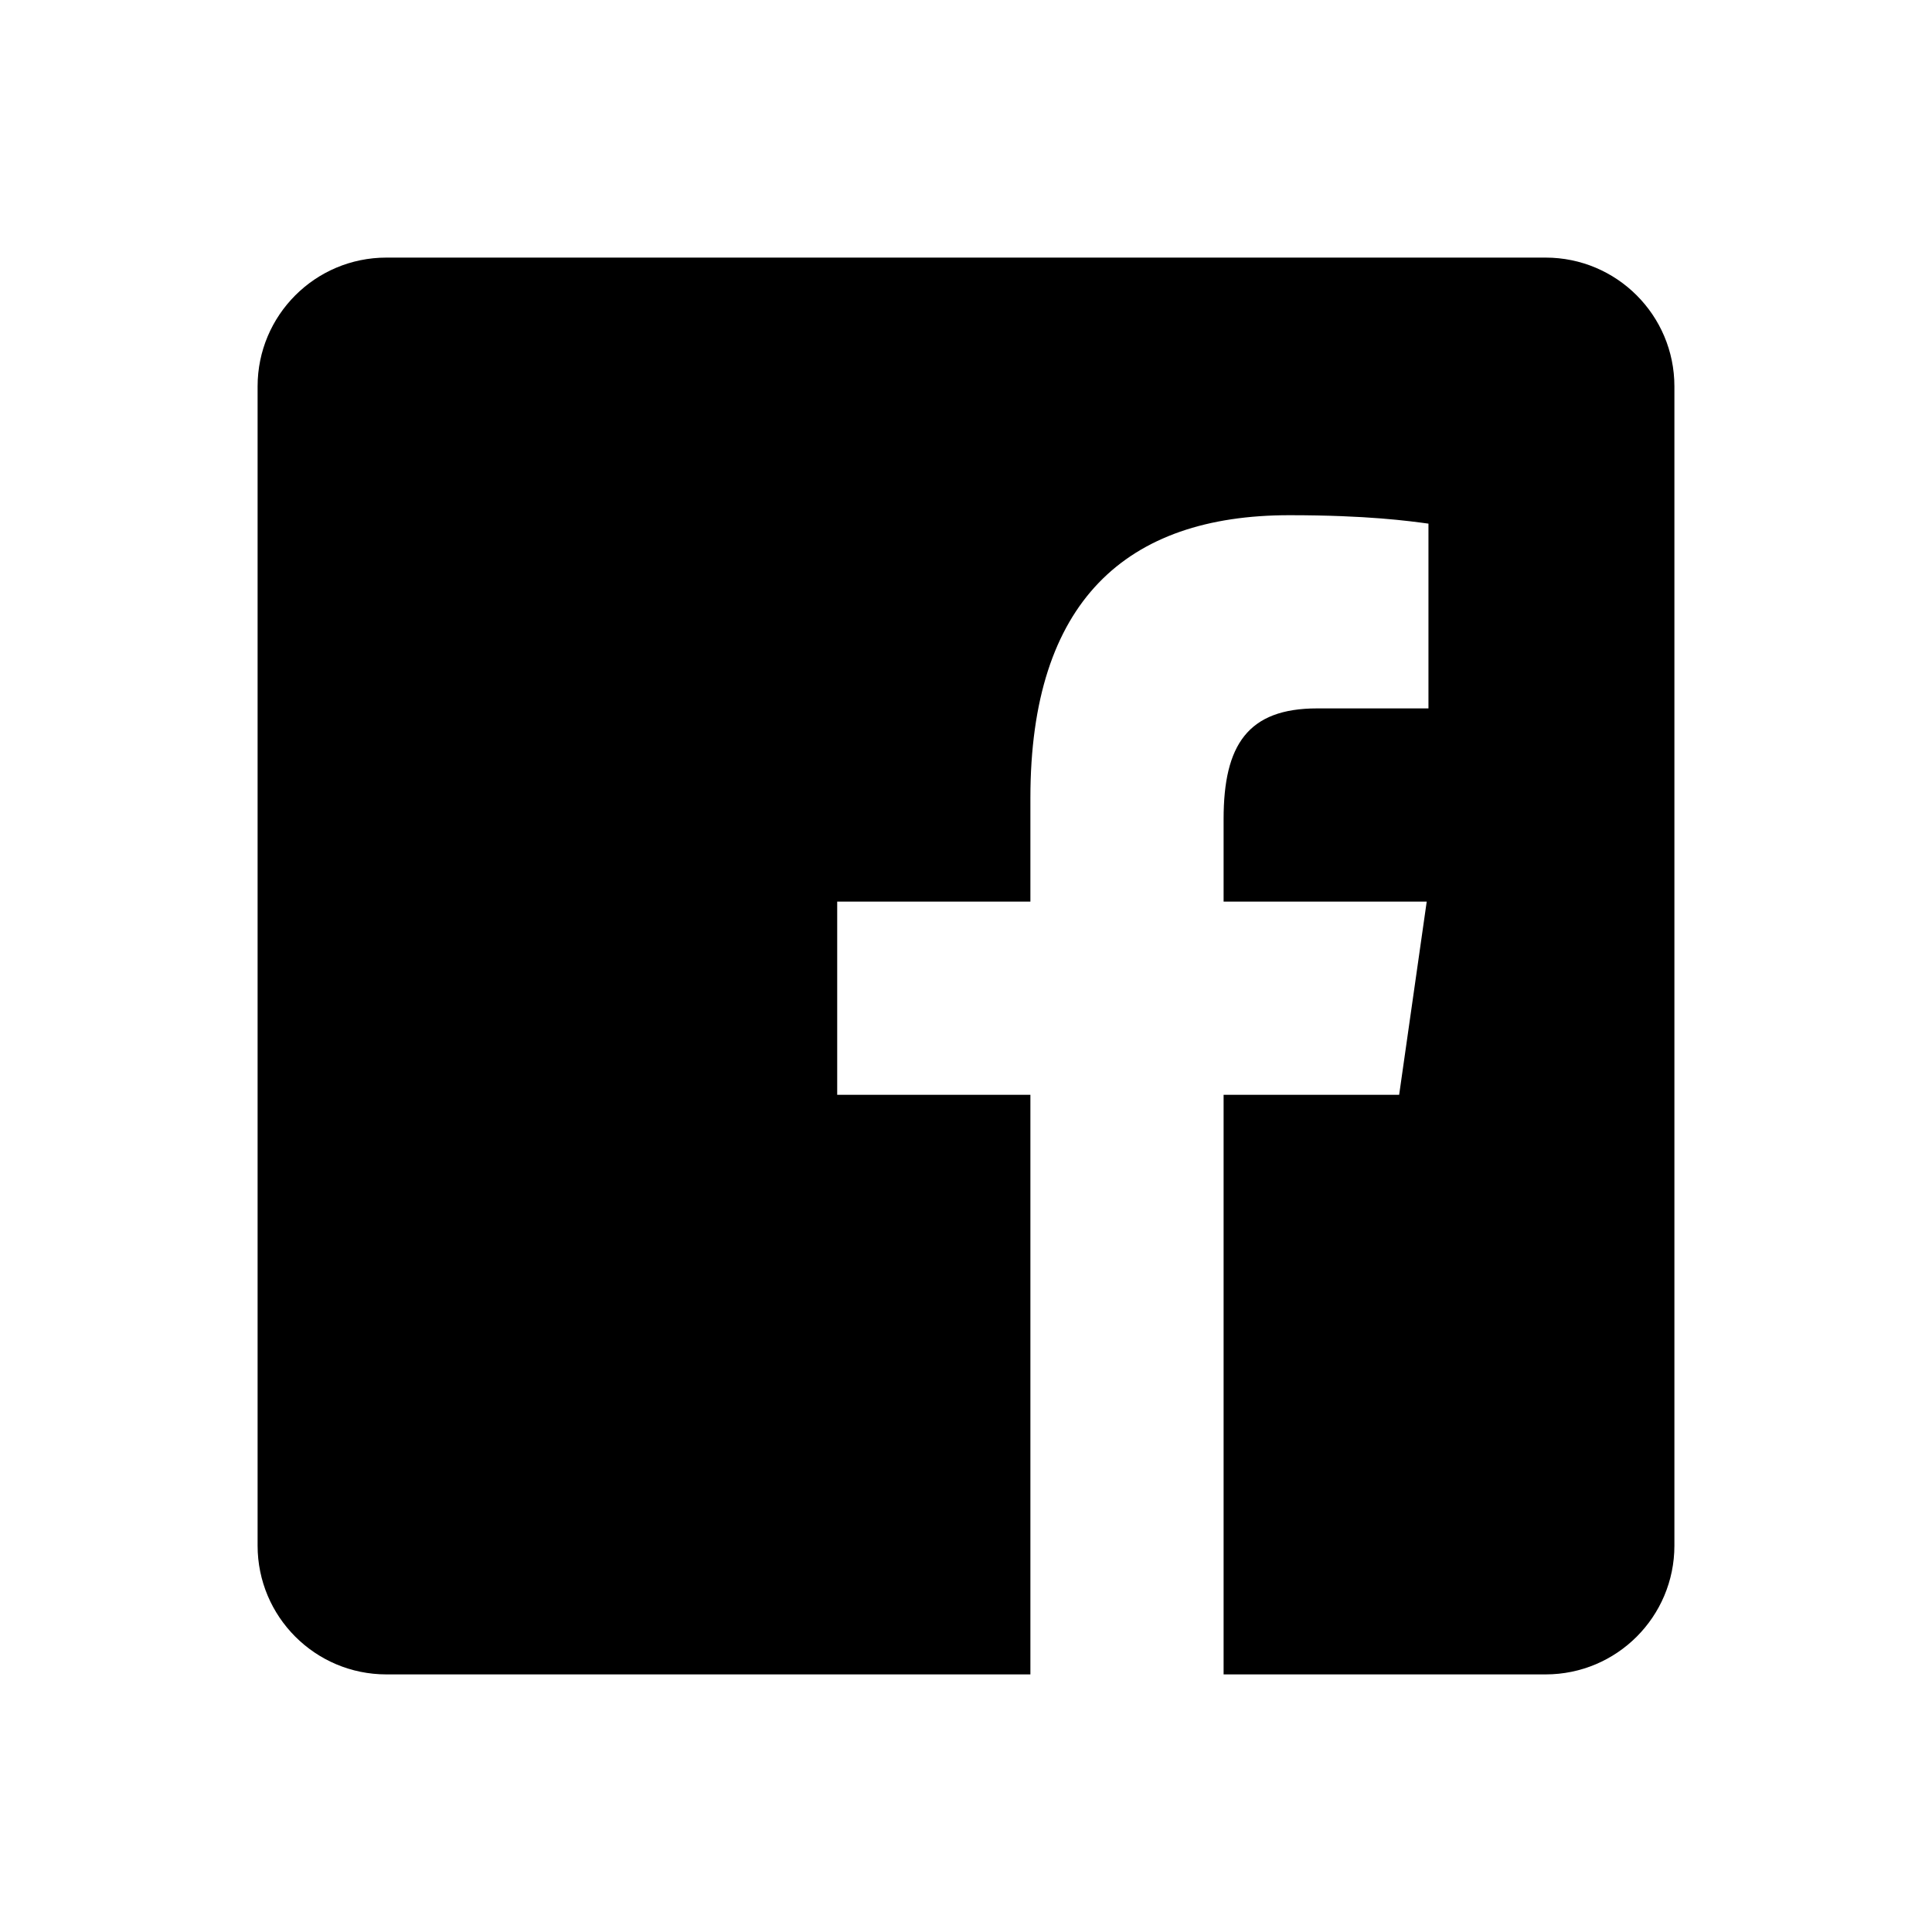
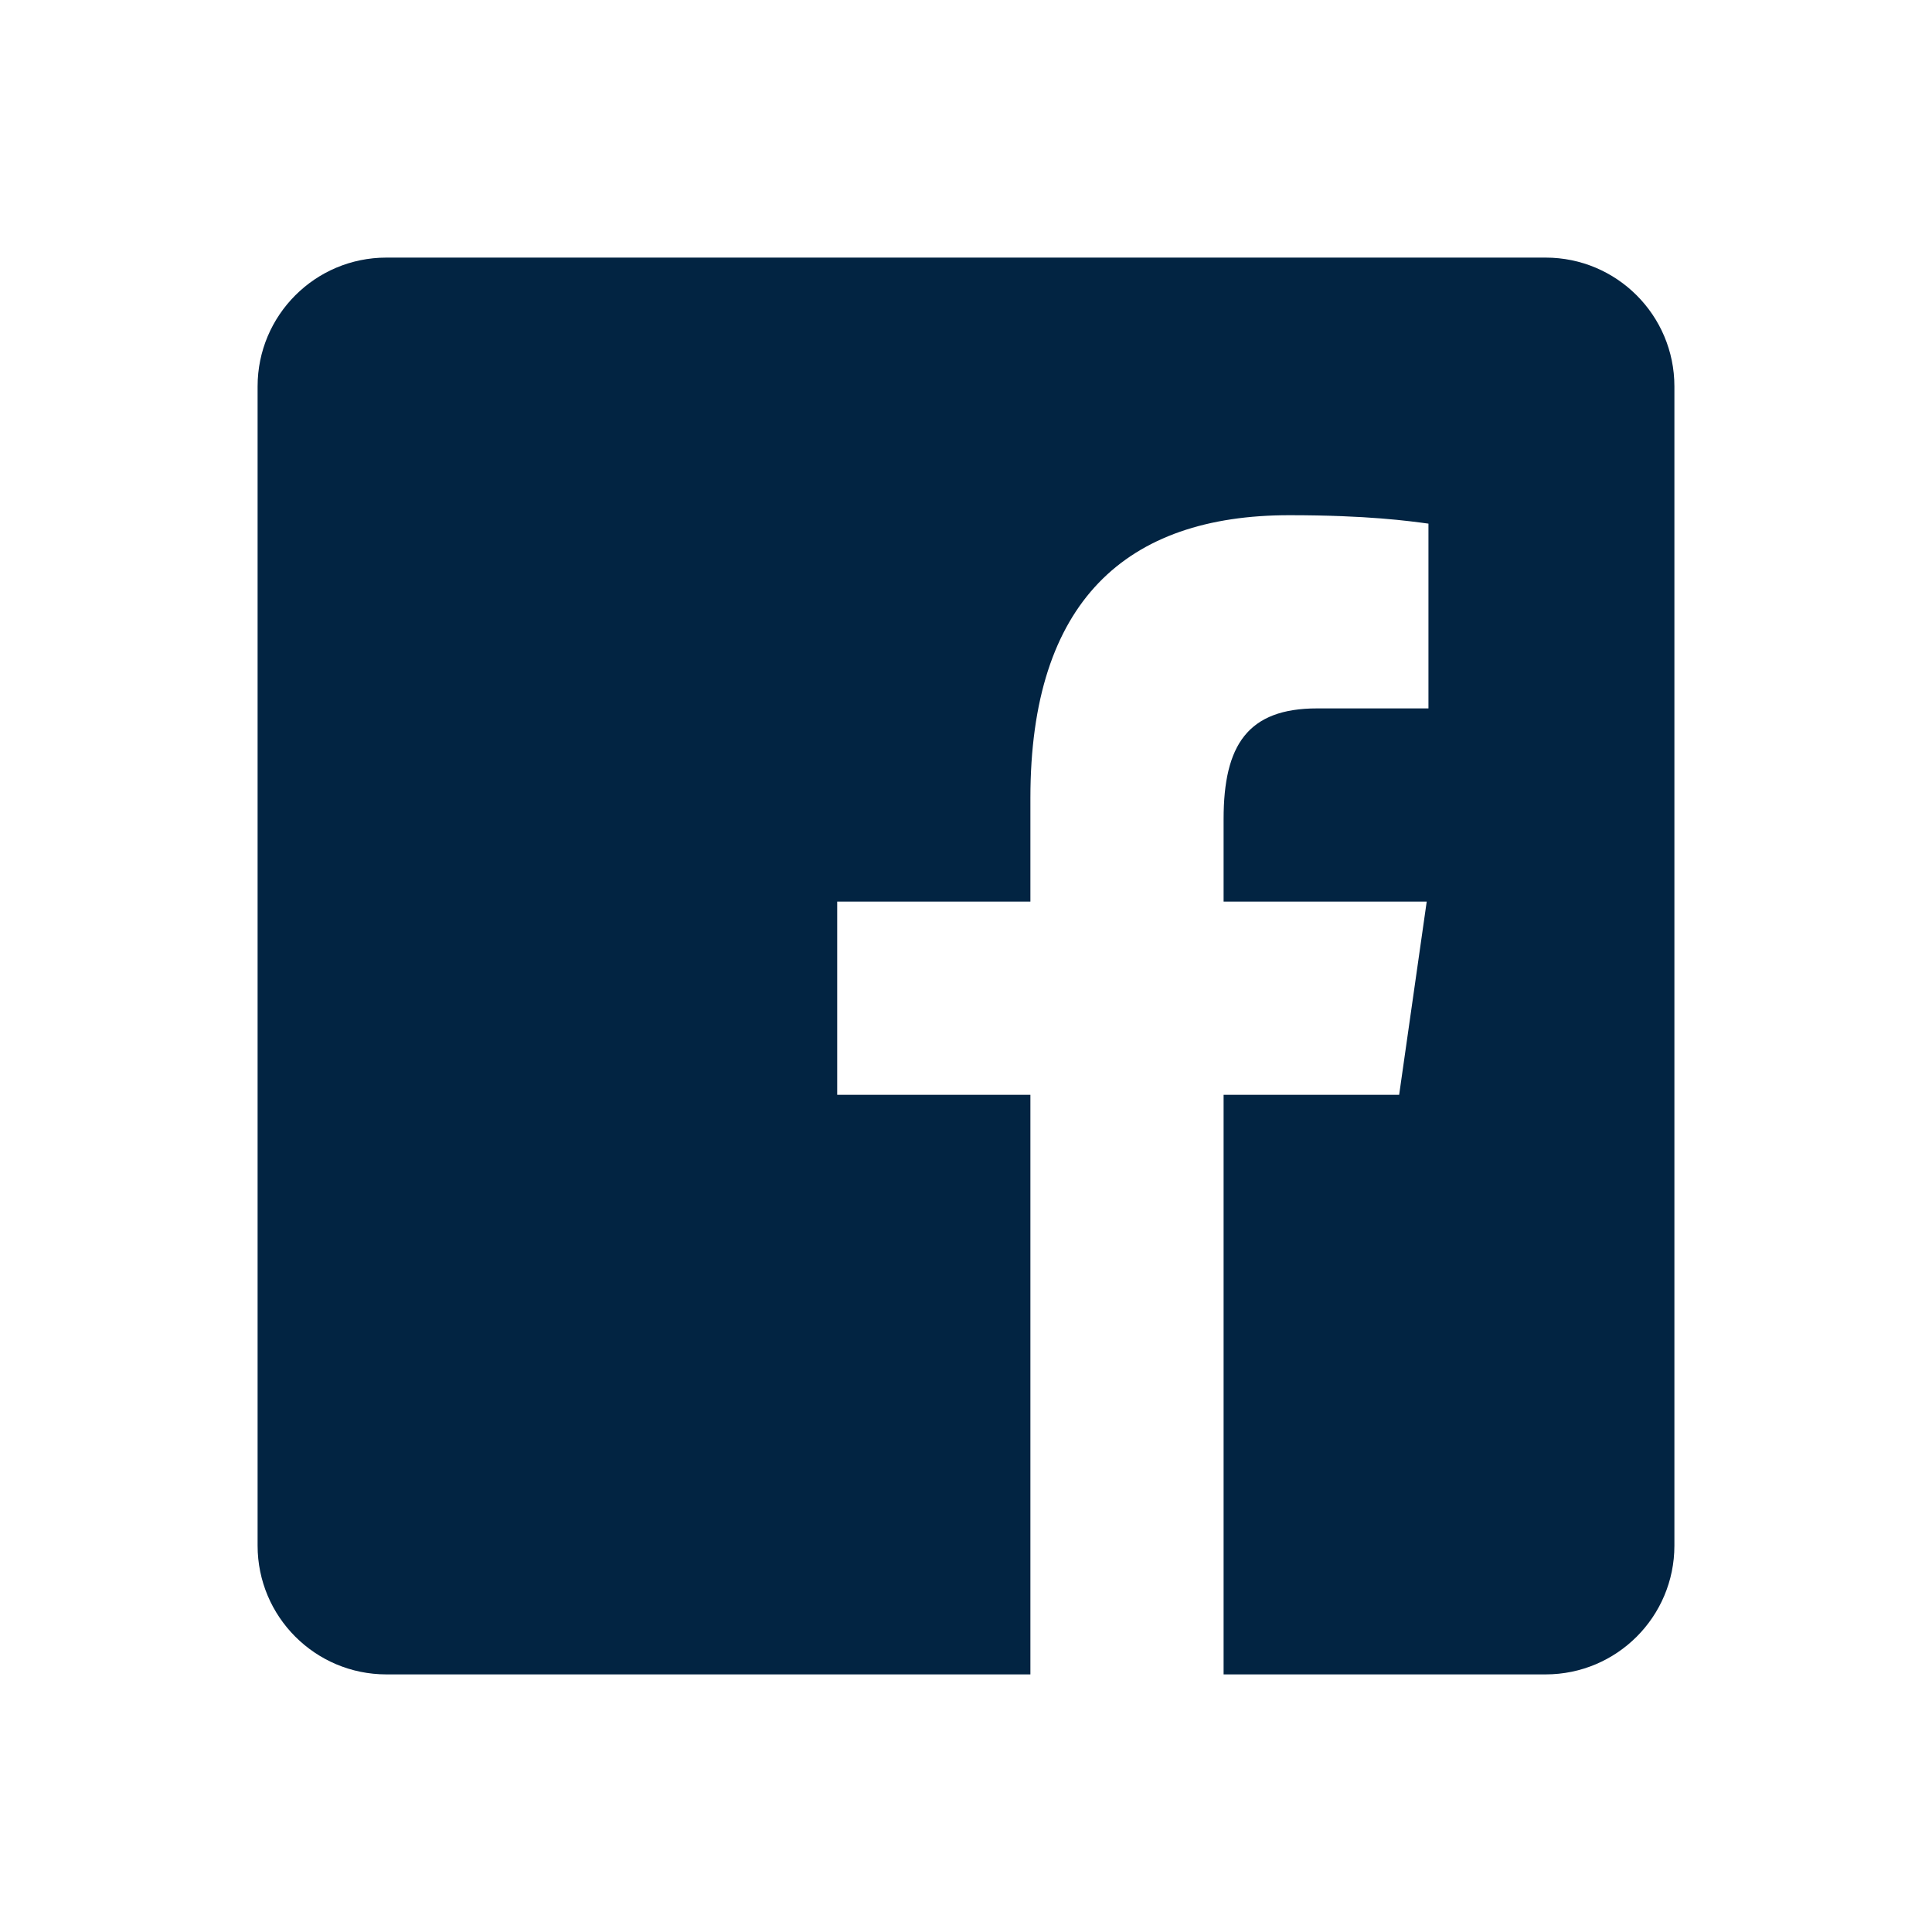
- <svg xmlns="http://www.w3.org/2000/svg" viewBox="0 0 30 30" width="24px" height="24px">
-   <path d="M24,4H6C4.895,4,4,4.895,4,6v18c0,1.105,0.895,2,2,2h10v-9h-3v-3h3v-1.611C16,9.339,17.486,8,20.021,8 c1.214,0,1.856,0.09,2.16,0.131V11h-1.729C19.376,11,19,11.568,19,12.718V14h3.154l-0.428,3H19v9h5c1.105,0,2-0.895,2-2V6 C26,4.895,25.104,4,24,4z" />
+ <svg xmlns="http://www.w3.org/2000/svg" viewBox="0,0,256,256" width="24px" height="24px" fill-rule="nonzero">
+   <g fill="#022442" fill-rule="nonzero" stroke="none" stroke-width="1" stroke-linecap="butt" stroke-linejoin="miter" stroke-miterlimit="10" stroke-dasharray="" stroke-dashoffset="0" font-family="none" font-weight="none" font-size="none" text-anchor="none" style="mix-blend-mode: normal">
+     <g transform="scale(8.53333,8.53333)">
+       <path d="M24,4h-18c-1.105,0 -2,0.895 -2,2v18c0,1.105 0.895,2 2,2h10v-9h-3v-3h3v-1.611c0,-3.05 1.486,-4.389 4.021,-4.389c1.214,0 1.856,0.09 2.16,0.131v2.869h-1.729c-1.076,0 -1.452,0.568 -1.452,1.718v1.282h3.154l-0.428,3h-2.726v9h5c1.105,0 2,-0.895 2,-2v-18c0,-1.105 -0.896,-2 -2,-2z" />
+     </g>
+   </g>
</svg>
